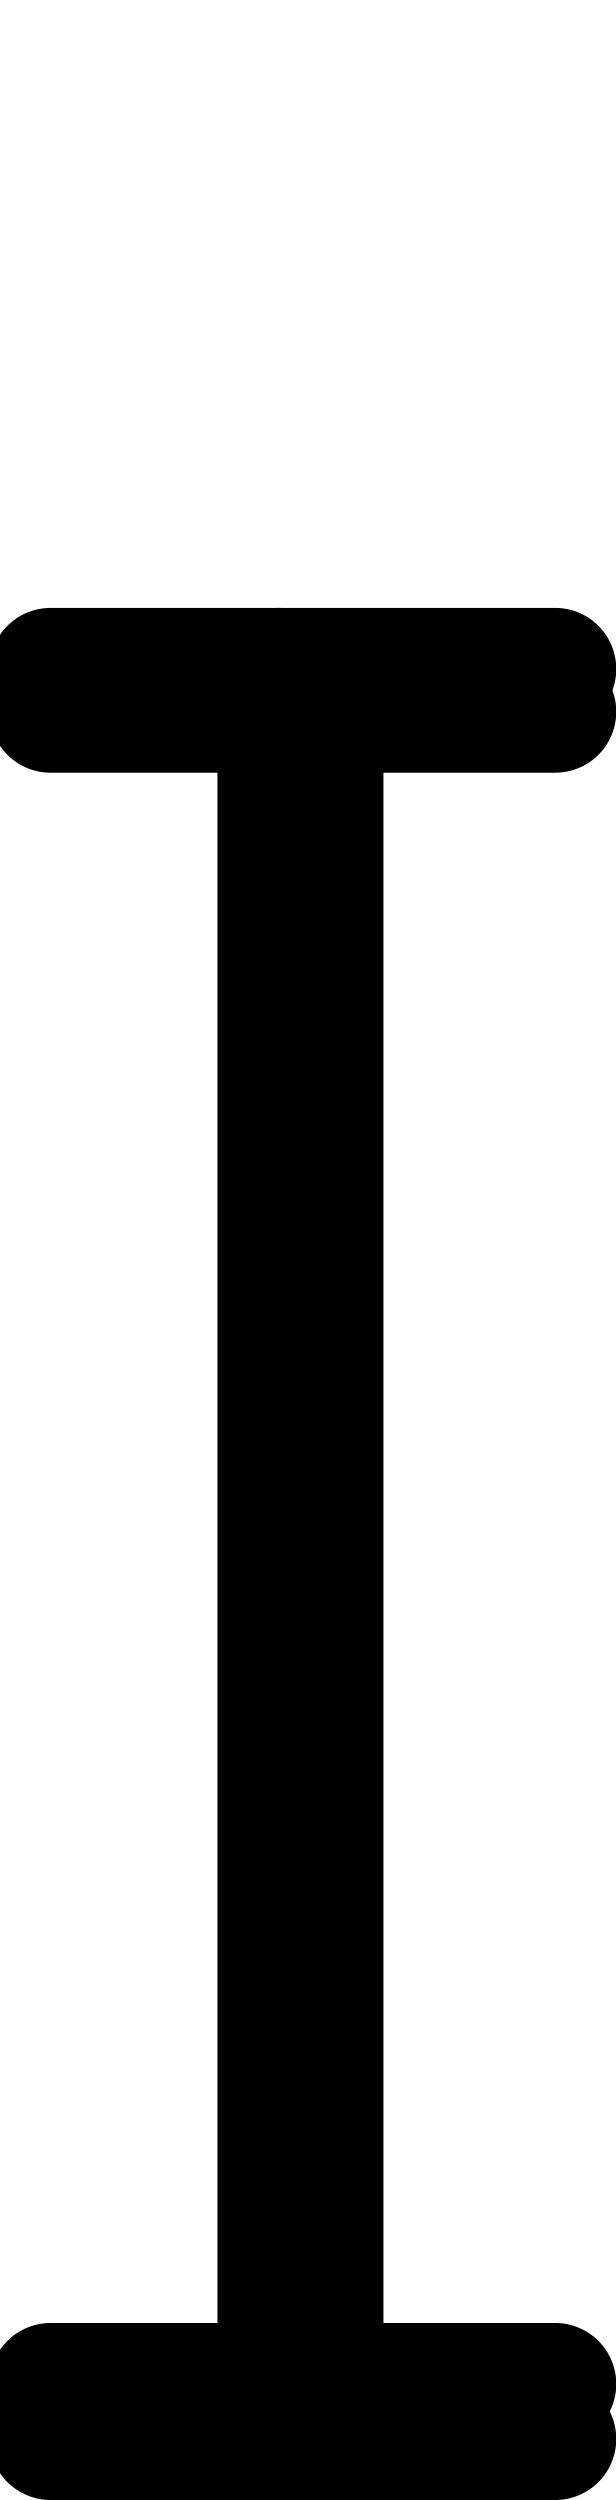
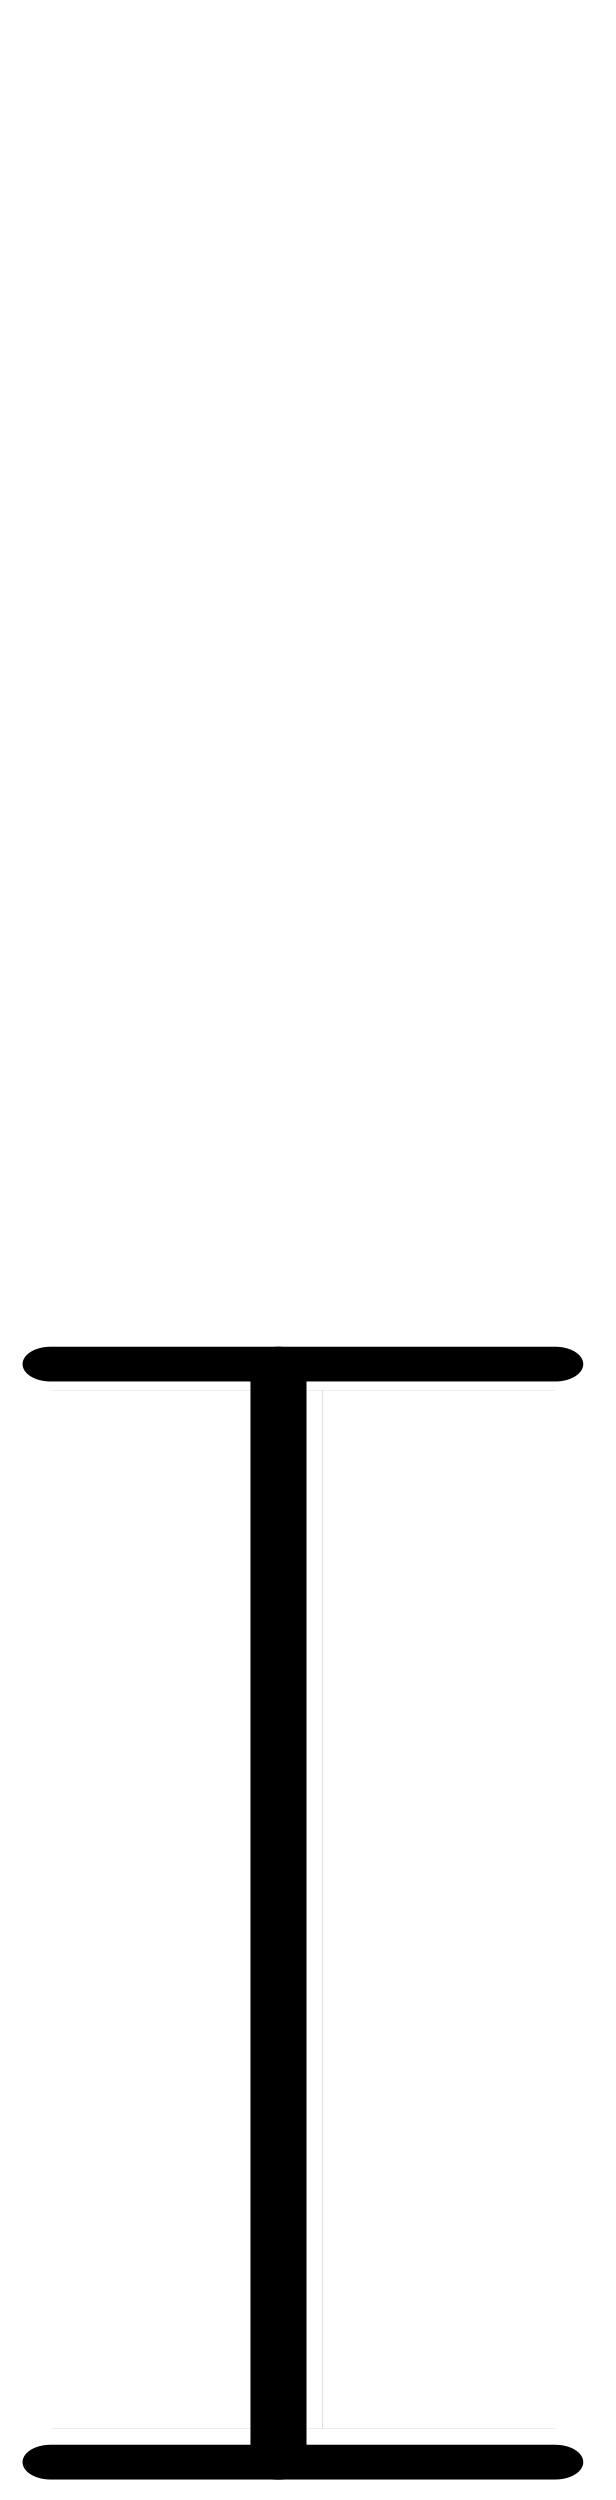
<svg xmlns="http://www.w3.org/2000/svg" version="1.1" viewBox="0 -288 504 2048" id="svg6" width="504" height="2048">
  <defs id="defs10" />
-   <g id="layer2" style="display:inline">
-     <path id="path5236-7-72-2" d="M 228.133,260 V 1710" style="display: inline; fill: none; fill-rule: evenodd; stroke: rgb(0, 0, 0); stroke-width: 100; stroke-linecap: round; stroke-linejoin: bevel; stroke-miterlimit: 4; stroke-dasharray: none; stroke-opacity: 1;" class="ext" />
-     <path id="path5236-72-2" d="M 264.122,295 V 1665" style="display: inline; fill: none; fill-rule: evenodd; stroke: rgb(0, 0, 0); stroke-width: 100; stroke-linecap: round; stroke-linejoin: bevel; stroke-miterlimit: 4; stroke-dasharray: none; stroke-opacity: 1;" class="int" />
-     <path style="fill: none; fill-rule: evenodd; stroke: rgb(0, 0, 0); stroke-width: 100; stroke-linecap: round; stroke-linejoin: bevel; stroke-miterlimit: 4; stroke-dasharray: none; stroke-opacity: 1;" d="M 41.42,1710 H 454.849" id="path105" class="ext" />
-     <path style="display: inline; fill: none; fill-rule: evenodd; stroke: rgb(0, 0, 0); stroke-width: 100; stroke-linecap: round; stroke-linejoin: bevel; stroke-miterlimit: 4; stroke-dasharray: none; stroke-opacity: 1;" d="M 41.42,1665 H 454.849" id="path105-3" class="int" />
-     <path style="display: inline; fill: none; fill-rule: evenodd; stroke: rgb(0, 0, 0); stroke-width: 100; stroke-linecap: round; stroke-linejoin: bevel; stroke-miterlimit: 4; stroke-dasharray: none; stroke-opacity: 1;" d="M 41.42,295 H 454.849" id="path105-3-6" class="int" />
-     <path style="display: inline; fill: none; fill-rule: evenodd; stroke: rgb(0, 0, 0); stroke-width: 100; stroke-linecap: round; stroke-linejoin: bevel; stroke-miterlimit: 4; stroke-dasharray: none; stroke-opacity: 1;" d="M 41.42,260 H 454.849" id="path105-3-6-7" class="ext" />
+   <g id="layer2" style="display:inline" transform="matrix(1,0,0,0.7876193,0,373.7898)">
+     <g id="g4494" transform="matrix(1,0,0,0.7876193,0,373.7898)">
+       <path class="ext" style="display: inline; fill: none; fill-rule: evenodd; stroke: rgb(0, 0, 0); stroke-width: 45.9; stroke-linecap: round; stroke-linejoin: bevel; stroke-miterlimit: 4; stroke-dasharray: none; stroke-opacity: 1;" d="M 228.133,260 V 1710" id="path5236-7-72-2" />
+       <path class="int" style="display: inline; fill: none; fill-rule: evenodd; stroke: rgb(0, 0, 0); stroke-width: 0.1; stroke-linecap: round; stroke-linejoin: bevel; stroke-miterlimit: 4; stroke-dasharray: none; stroke-opacity: 1;" d="M 264.122,295 V 1665" id="path5236-72-2" />
+       <path class="ext" id="path105" d="M 41.42,1710 H 454.849" style="fill: none; fill-rule: evenodd; stroke: rgb(0, 0, 0); stroke-width: 45.9; stroke-linecap: round; stroke-linejoin: bevel; stroke-miterlimit: 4; stroke-dasharray: none; stroke-opacity: 1;" />
+       <path class="int" id="path105-3" d="M 41.42,1665 H 454.849" style="display: inline; fill: none; fill-rule: evenodd; stroke: rgb(0, 0, 0); stroke-width: 0.1; stroke-linecap: round; stroke-linejoin: bevel; stroke-miterlimit: 4; stroke-dasharray: none; stroke-opacity: 1;" />
+       <path class="int" id="path105-3-6" d="M 41.42,295 H 454.849" style="display: inline; fill: none; fill-rule: evenodd; stroke: rgb(0, 0, 0); stroke-width: 0.1; stroke-linecap: round; stroke-linejoin: bevel; stroke-miterlimit: 4; stroke-dasharray: none; stroke-opacity: 1;" />
+       <path class="ext" id="path105-3-6-7" d="M 41.42,260 H 454.849" style="display: inline; fill: none; fill-rule: evenodd; stroke: rgb(0, 0, 0); stroke-width: 45.9; stroke-linecap: round; stroke-linejoin: bevel; stroke-miterlimit: 4; stroke-dasharray: none; stroke-opacity: 1;" />
+     </g>
  </g>
</svg>
